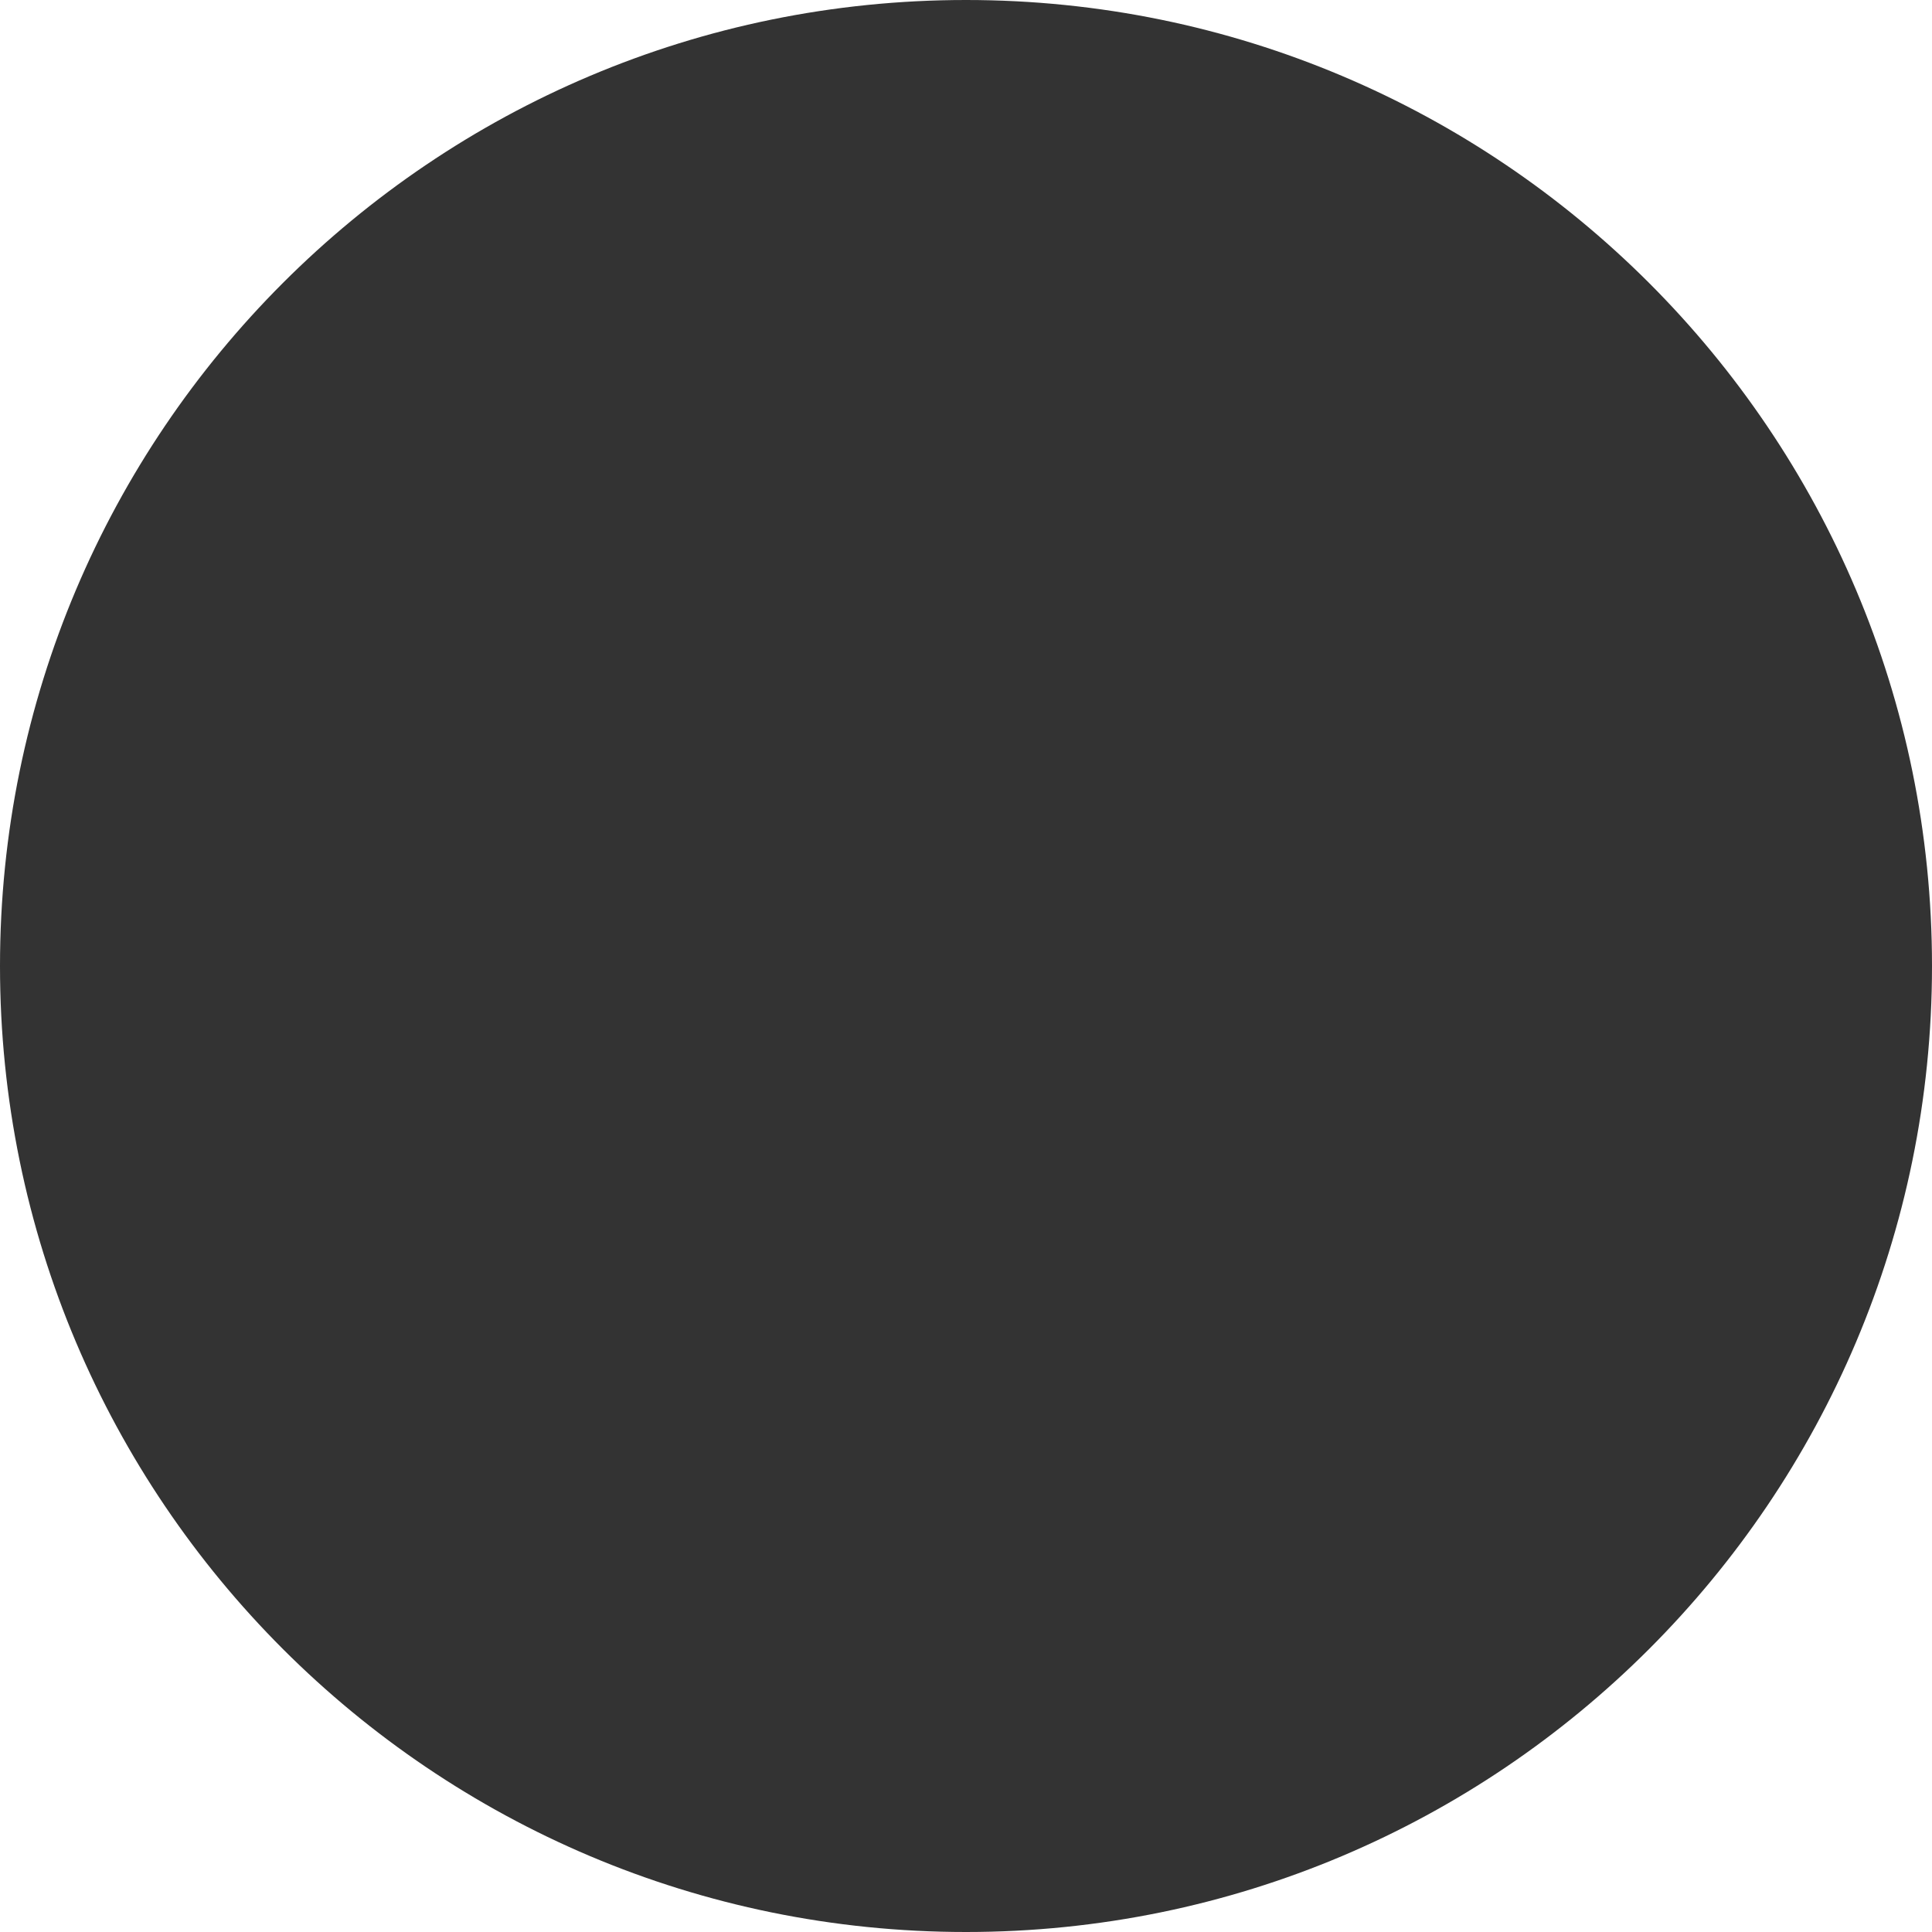
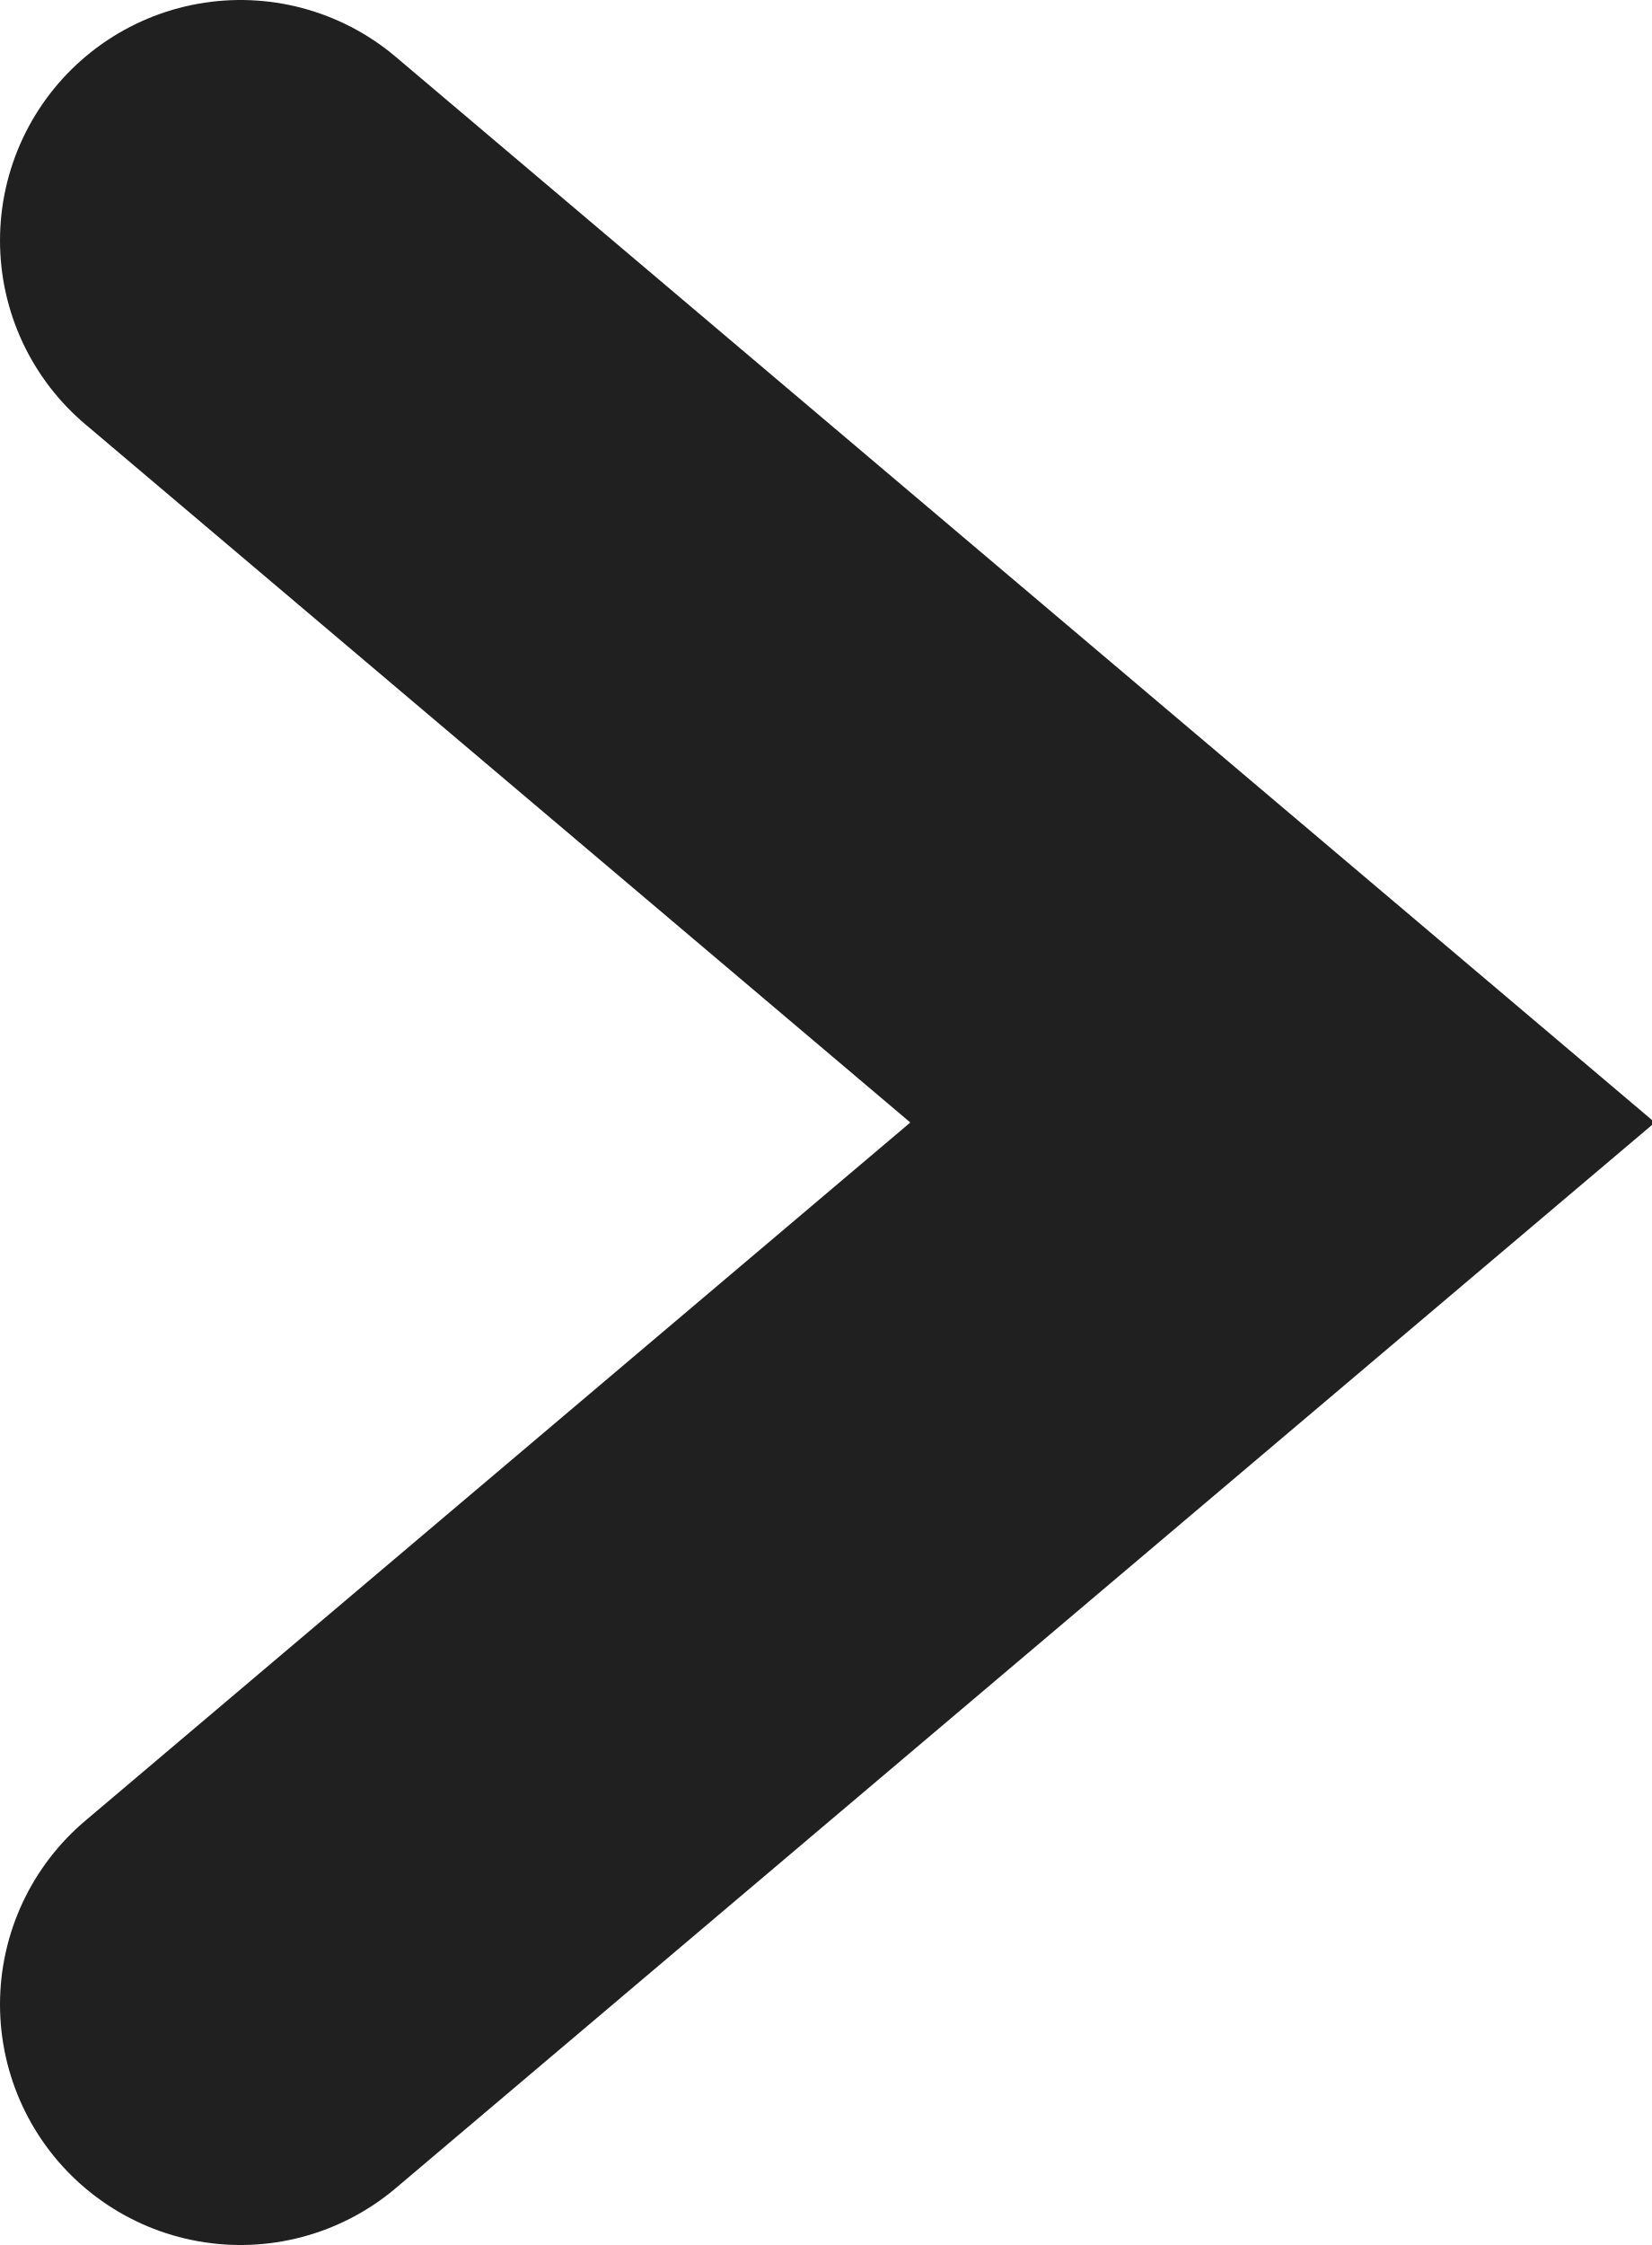
- <svg xmlns="http://www.w3.org/2000/svg" enable-background="new 0 0 32 32" height="144px" id="Layer_1" version="1.1" viewBox="0 0 144 144" width="144px" xml:space="preserve">
+ <svg xmlns="http://www.w3.org/2000/svg" version="1.1" x="0px" y="0px" width="20.6px" height="28px" viewBox="0 0 20.6 28" style="enable-background:new 0 0 20.6 28;" xml:space="preserve">
  <style type="text/css">
-     .st0{fill:#333;}
-     .st0:hover{opacity: 0.6;}
+     .st0{fill:none;stroke:#202020;stroke-width:6;stroke-linecap:round;stroke-miterlimit:10;}
</style>
-   <circle class="st0" cx="72" cy="72" r="72" />
+   <defs>
+ </defs>
+   <polyline class="st0" points="3,3 16,14 3,25 " />
</svg>
